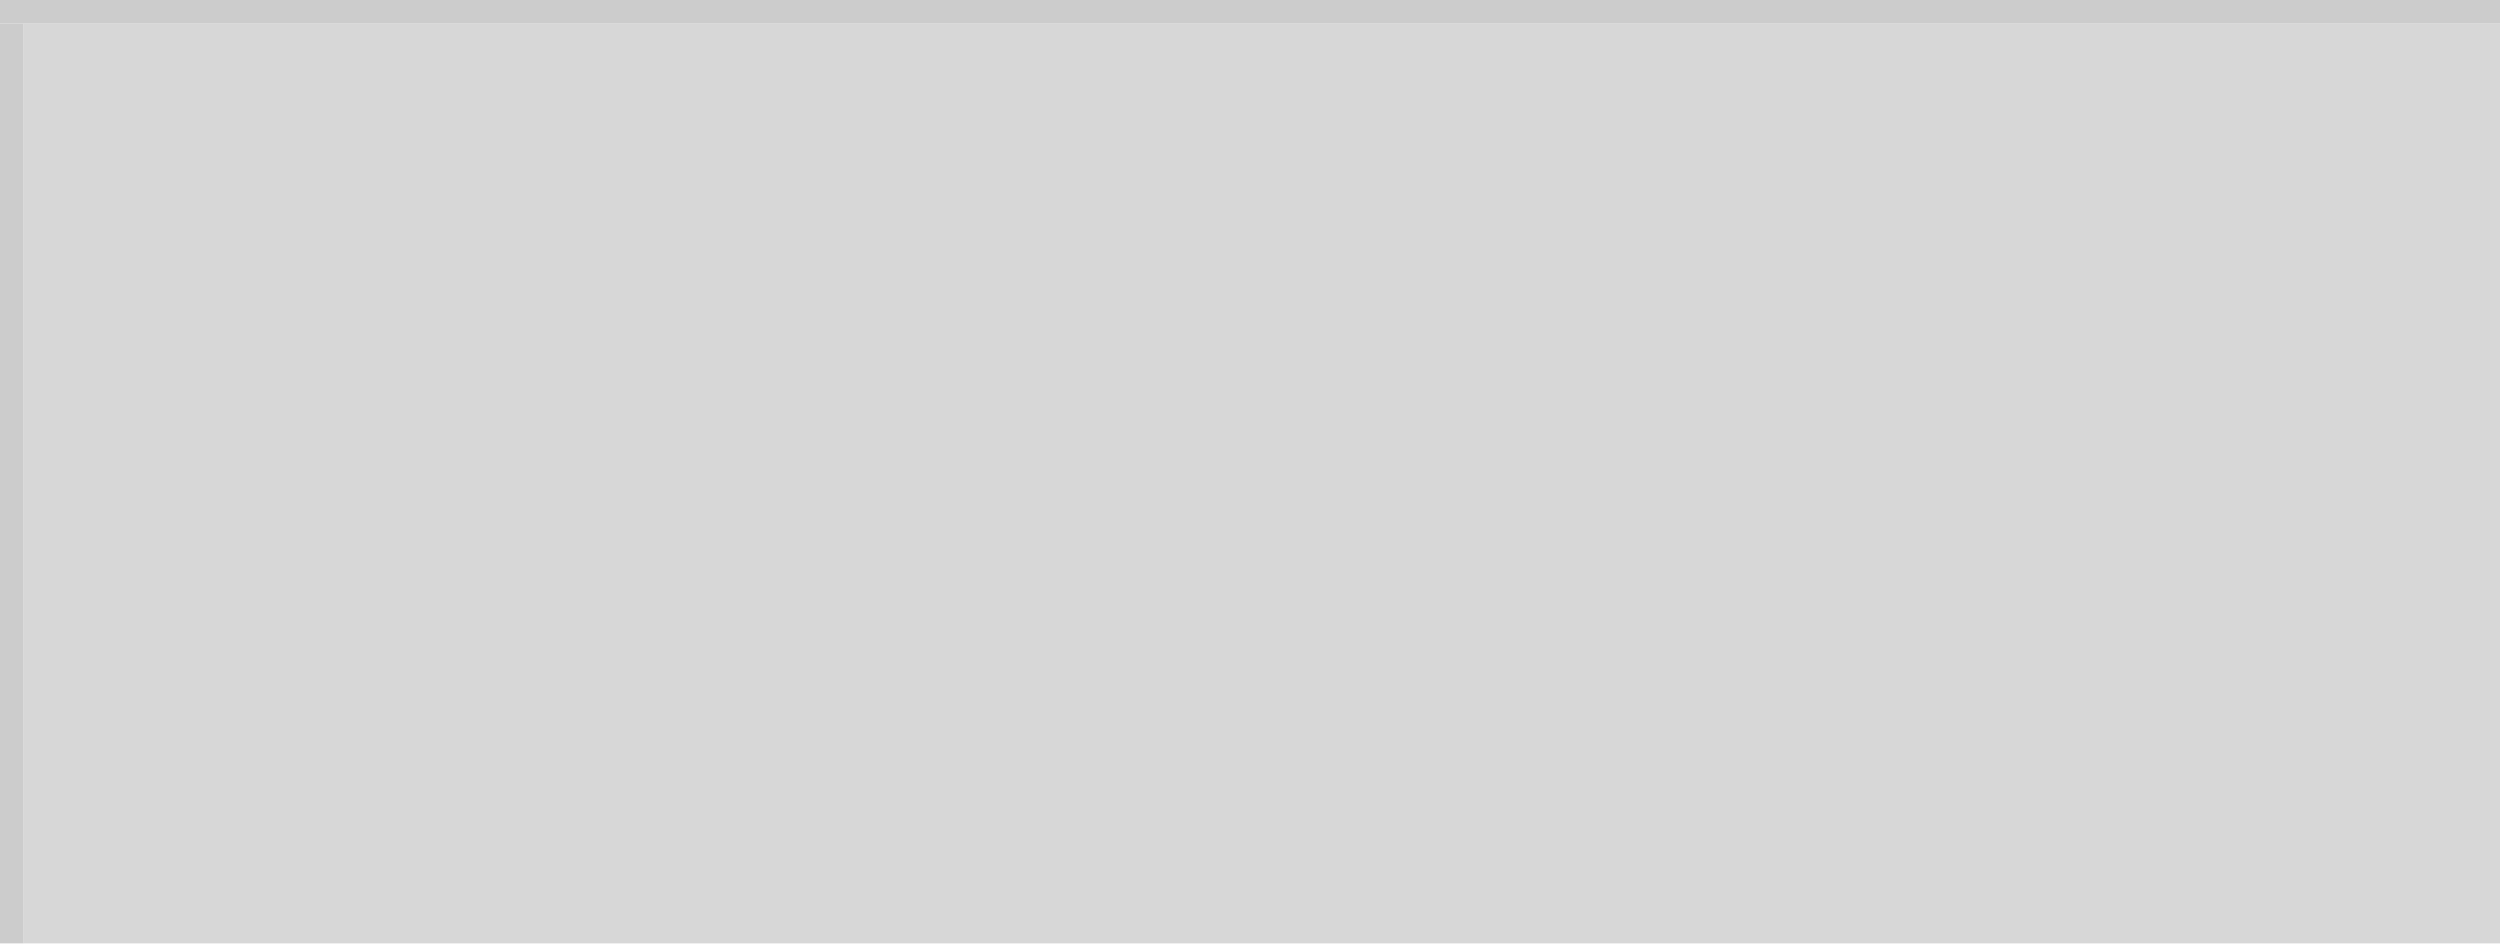
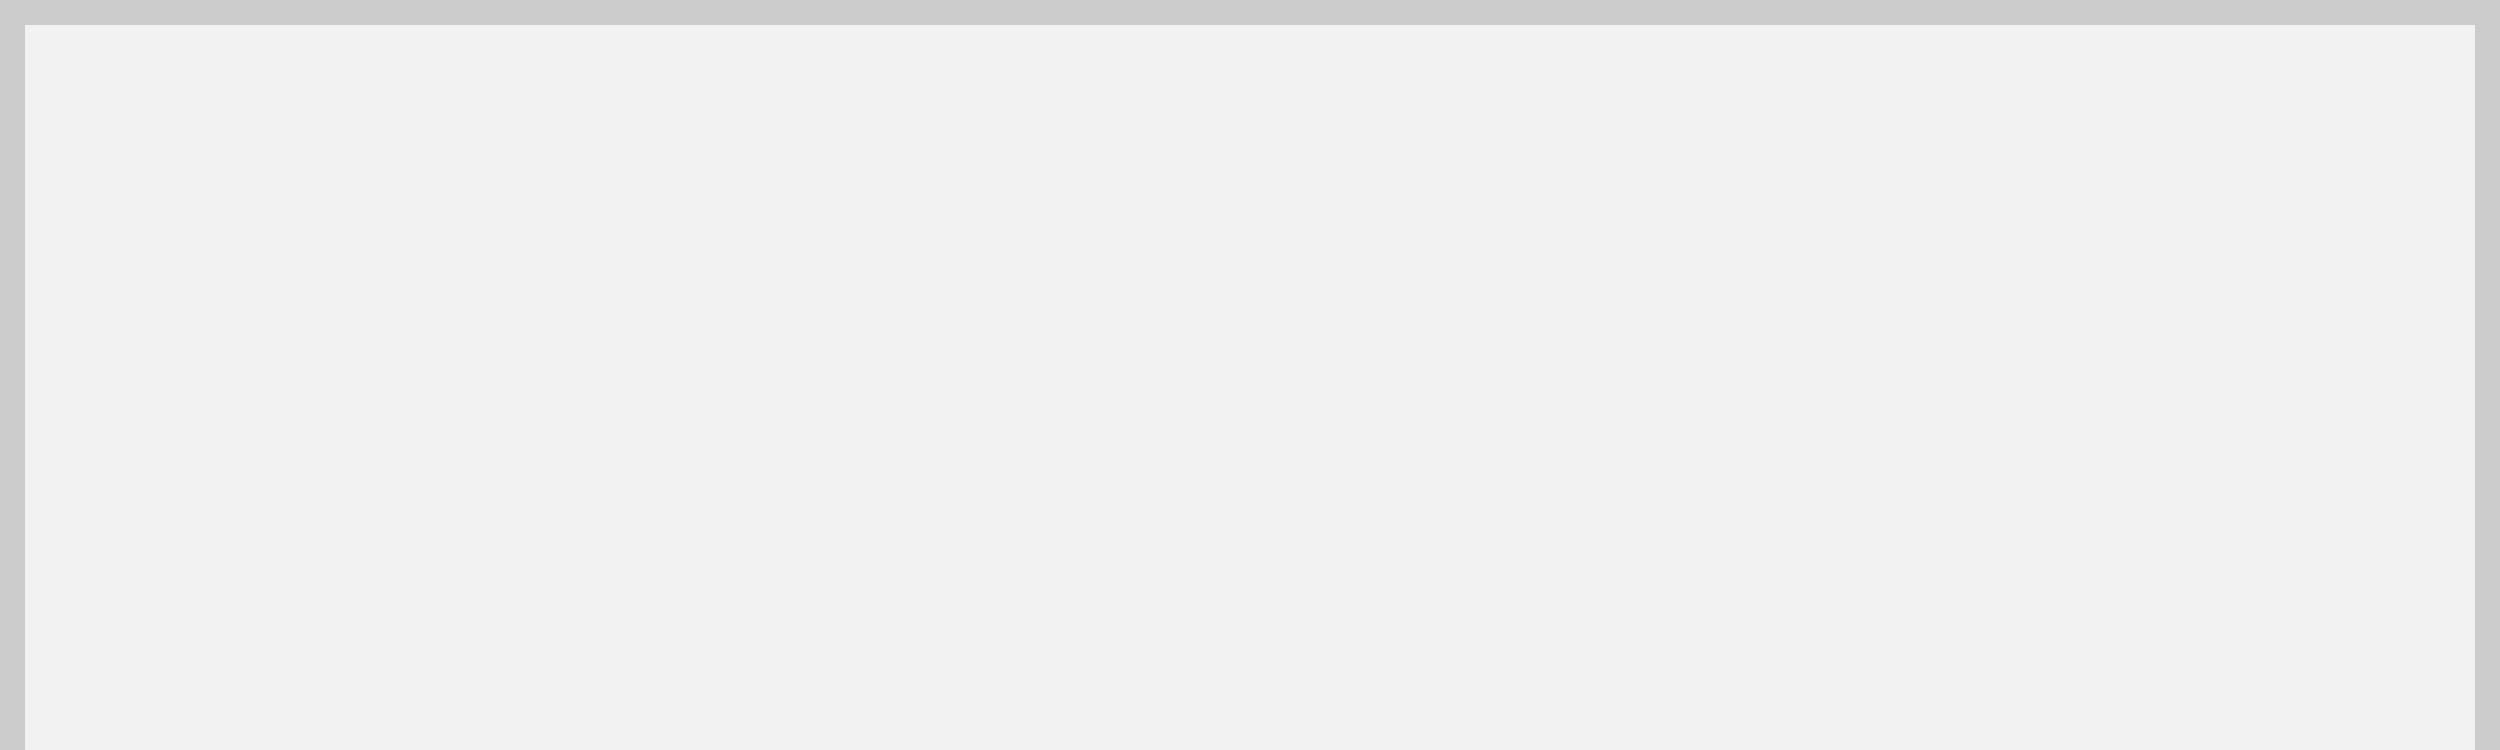
- <svg xmlns="http://www.w3.org/2000/svg" version="1.1" width="106px" height="40px" viewBox="250 0 106 40">
-   <path d="M 1 1  L 106 1  L 106 40  L 1 40  L 1 1  Z " fill-rule="nonzero" fill="rgba(215, 215, 215, 1)" stroke="none" transform="matrix(1 0 0 1 250 0 )" class="fill" />
-   <path d="M 0.5 1  L 0.5 40  " stroke-width="1" stroke-dasharray="0" stroke="rgba(204, 204, 204, 1)" fill="none" transform="matrix(1 0 0 1 250 0 )" class="stroke" />
-   <path d="M 0 0.5  L 106 0.5  " stroke-width="1" stroke-dasharray="0" stroke="rgba(204, 204, 204, 1)" fill="none" transform="matrix(1 0 0 1 250 0 )" class="stroke" />
+ <svg xmlns="http://www.w3.org/2000/svg" version="1.1" width="100px" height="30px" viewBox="1200 134 100 30">
+   <path d="M 1 1  L 99 1  L 99 30  L 1 30  L 1 1  Z " fill-rule="nonzero" fill="rgba(242, 242, 242, 1)" stroke="none" transform="matrix(1 0 0 1 1200 134 )" class="fill" />
+   <path d="M 0.5 1  L 0.5 30  " stroke-width="1" stroke-dasharray="0" stroke="rgba(204, 204, 204, 1)" fill="none" transform="matrix(1 0 0 1 1200 134 )" class="stroke" />
+   <path d="M 0 0.5  L 100 0.5  " stroke-width="1" stroke-dasharray="0" stroke="rgba(204, 204, 204, 1)" fill="none" transform="matrix(1 0 0 1 1200 134 )" class="stroke" />
+   <path d="M 99.5 1  L 99.5 30  " stroke-width="1" stroke-dasharray="0" stroke="rgba(204, 204, 204, 1)" fill="none" transform="matrix(1 0 0 1 1200 134 )" class="stroke" />
</svg>
